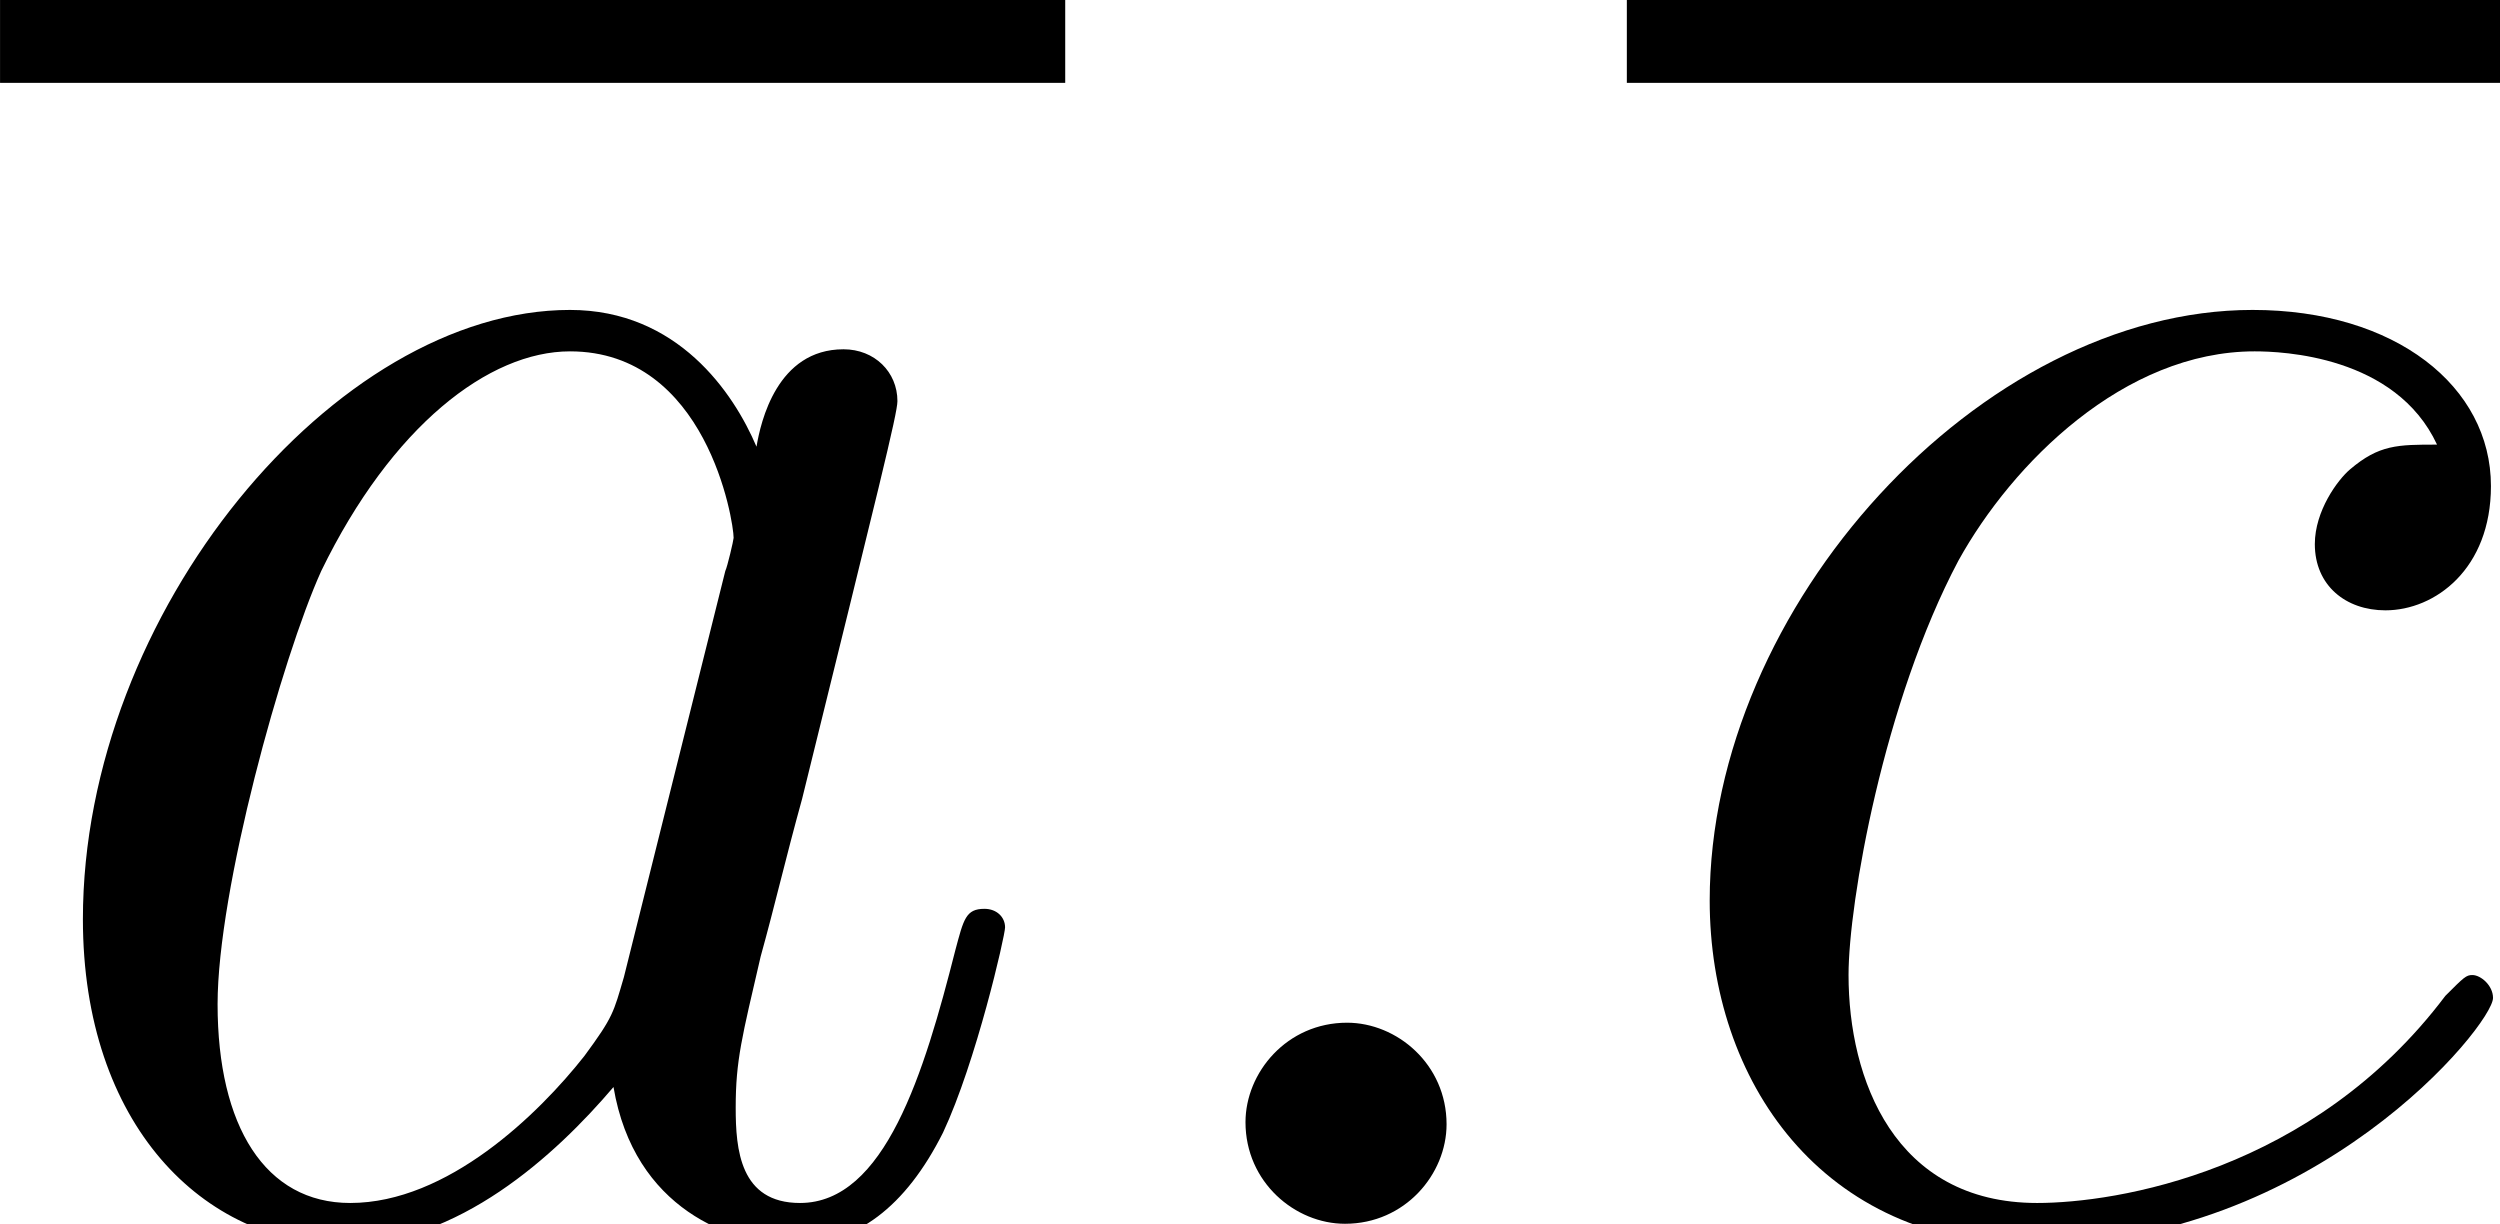
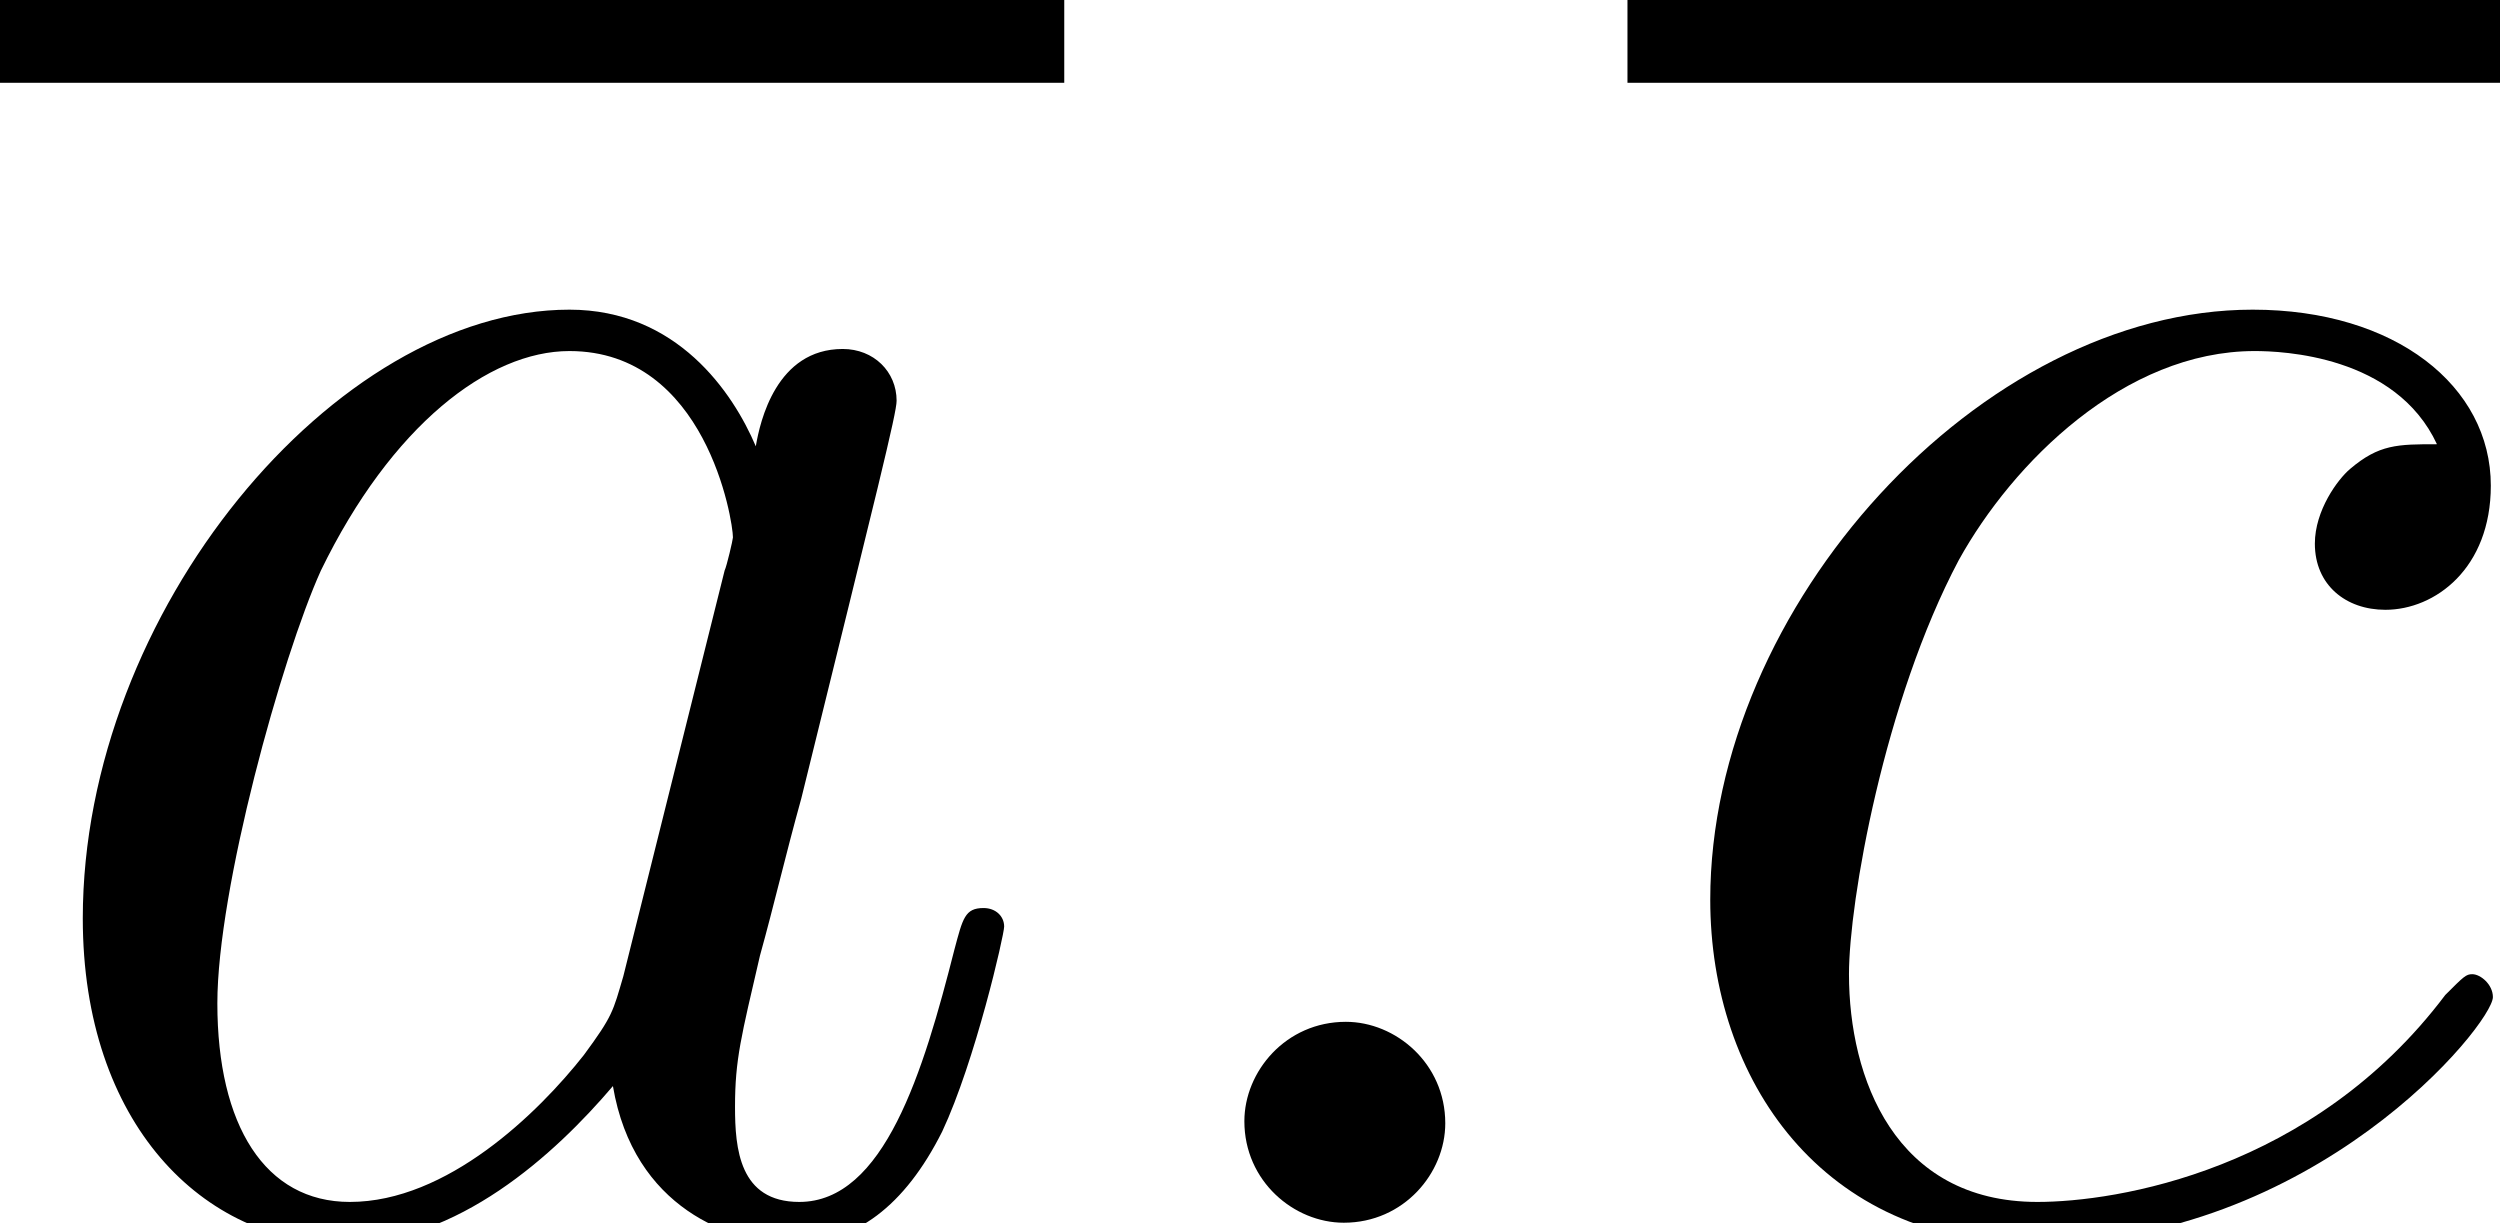
- <svg xmlns="http://www.w3.org/2000/svg" xmlns:xlink="http://www.w3.org/1999/xlink" height="8.472pt" version="1.1" viewBox="56.413 58.693 14.422 7.06" width="17.307pt">
+ <svg xmlns="http://www.w3.org/2000/svg" xmlns:xlink="http://www.w3.org/1999/xlink" height="8.472pt" version="1.1" viewBox="56.413 58.693 14.435 7.06" width="17.322pt">
  <defs>
    <path d="M2.2 -0.574C2.2 -0.921 1.913 -1.16 1.626 -1.16C1.279 -1.16 1.04 -0.873 1.04 -0.586C1.04 -0.239 1.327 0 1.614 0C1.961 0 2.2 -0.287 2.2 -0.574Z" id="g0-58" />
    <path d="M3.599 -1.423C3.539 -1.219 3.539 -1.196 3.371 -0.968C3.108 -0.634 2.582 -0.12 2.02 -0.12C1.53 -0.12 1.255 -0.562 1.255 -1.267C1.255 -1.925 1.626 -3.264 1.853 -3.766C2.26 -4.603 2.821 -5.033 3.288 -5.033C4.077 -5.033 4.232 -4.053 4.232 -3.957C4.232 -3.945 4.196 -3.79 4.184 -3.766L3.599 -1.423ZM4.364 -4.483C4.232 -4.794 3.909 -5.272 3.288 -5.272C1.937 -5.272 0.478 -3.527 0.478 -1.757C0.478 -0.574 1.172 0.12 1.985 0.12C2.642 0.12 3.204 -0.395 3.539 -0.789C3.658 -0.084 4.22 0.12 4.579 0.12S5.224 -0.096 5.44 -0.526C5.631 -0.933 5.798 -1.662 5.798 -1.71C5.798 -1.769 5.75 -1.817 5.679 -1.817C5.571 -1.817 5.559 -1.757 5.511 -1.578C5.332 -0.873 5.105 -0.12 4.615 -0.12C4.268 -0.12 4.244 -0.43 4.244 -0.669C4.244 -0.944 4.28 -1.076 4.388 -1.542C4.471 -1.841 4.531 -2.104 4.627 -2.451C5.069 -4.244 5.177 -4.674 5.177 -4.746C5.177 -4.914 5.045 -5.045 4.866 -5.045C4.483 -5.045 4.388 -4.627 4.364 -4.483Z" id="g0-97" />
    <path d="M4.674 -4.495C4.447 -4.495 4.34 -4.495 4.172 -4.352C4.101 -4.292 3.969 -4.113 3.969 -3.921C3.969 -3.682 4.148 -3.539 4.376 -3.539C4.663 -3.539 4.985 -3.778 4.985 -4.256C4.985 -4.83 4.435 -5.272 3.61 -5.272C2.044 -5.272 0.478 -3.563 0.478 -1.865C0.478 -0.825 1.124 0.12 2.343 0.12C3.969 0.12 4.997 -1.148 4.997 -1.303C4.997 -1.375 4.926 -1.435 4.878 -1.435C4.842 -1.435 4.83 -1.423 4.722 -1.315C3.957 -0.299 2.821 -0.12 2.367 -0.12C1.542 -0.12 1.279 -0.837 1.279 -1.435C1.279 -1.853 1.482 -3.013 1.913 -3.826C2.224 -4.388 2.869 -5.033 3.622 -5.033C3.778 -5.033 4.435 -5.009 4.674 -4.495Z" id="g0-99" />
  </defs>
  <g id="page1">
    <rect height="0.478" width="6.145" x="56.413" y="58.693" />
    <use x="56.413" xlink:href="#g0-97" y="65.753" />
    <use x="62.558" xlink:href="#g0-58" y="65.753" />
-     <rect height="0.478" width="5.038" x="65.798" y="58.693" />
-     <use x="65.798" xlink:href="#g0-99" y="65.753" />
+     <rect height="0.478" width="5.038" x="65.81" y="58.693" />
+     <use x="65.81" xlink:href="#g0-99" y="65.753" />
  </g>
</svg>
